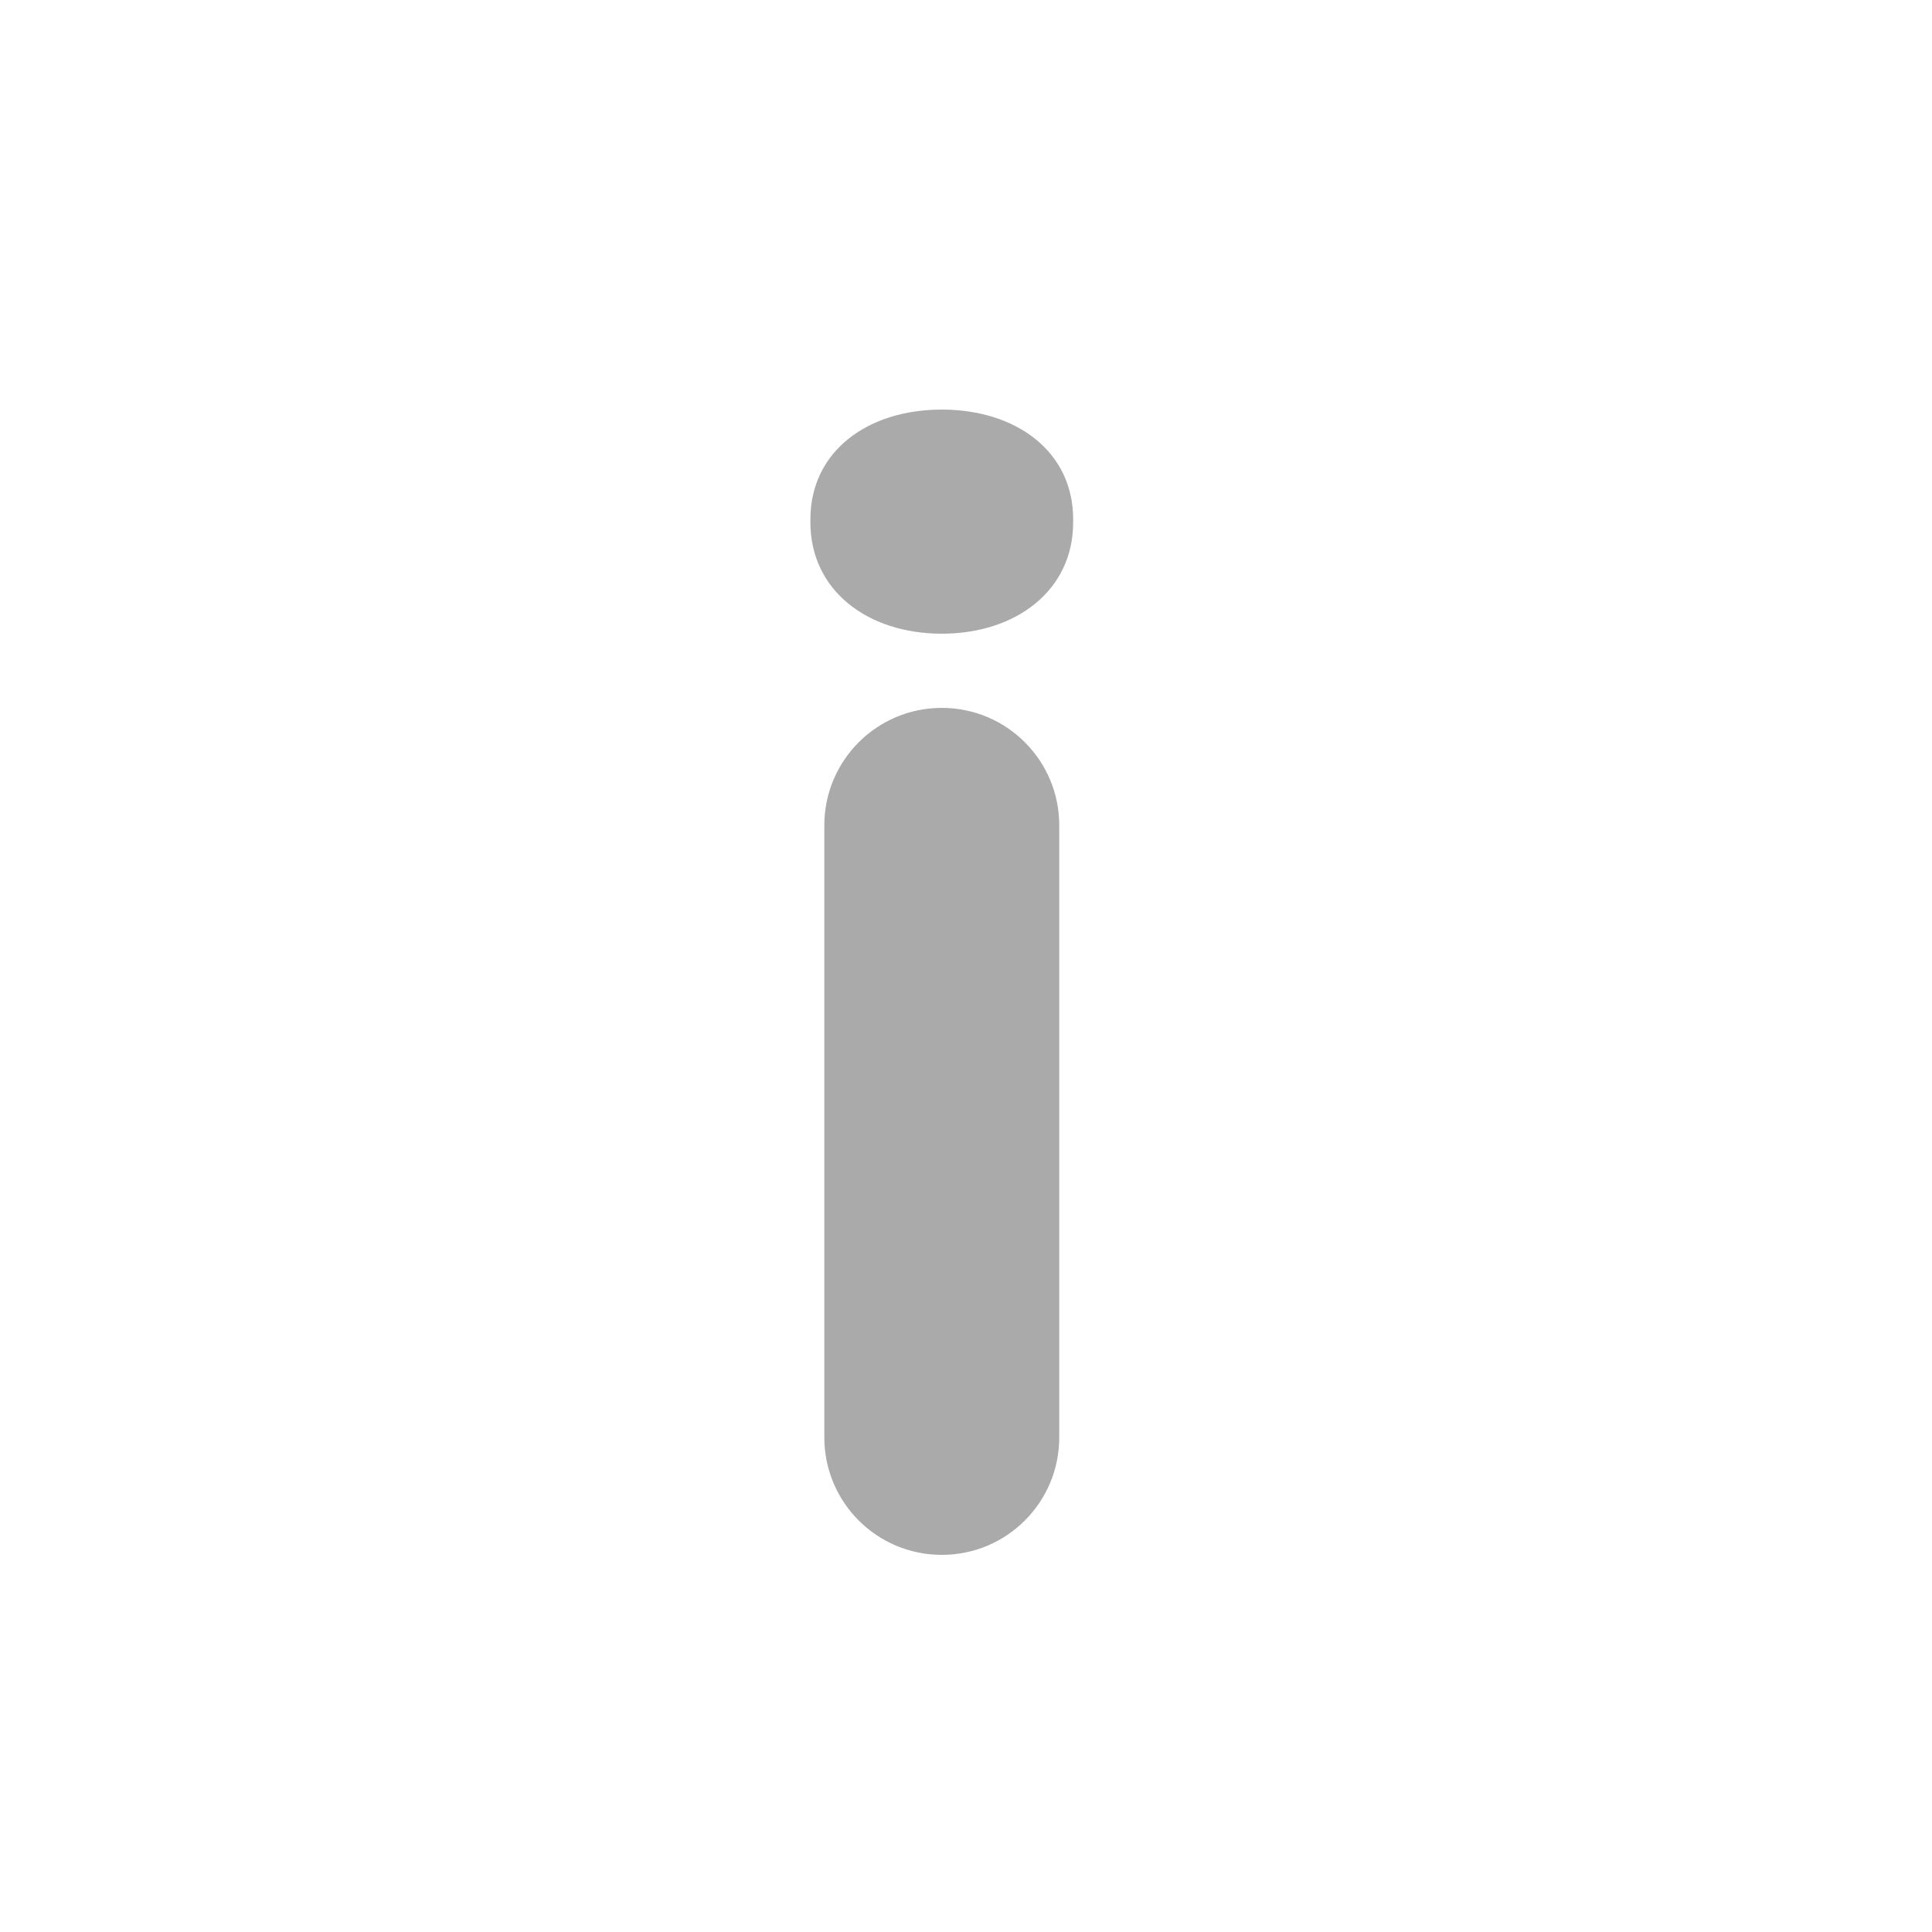
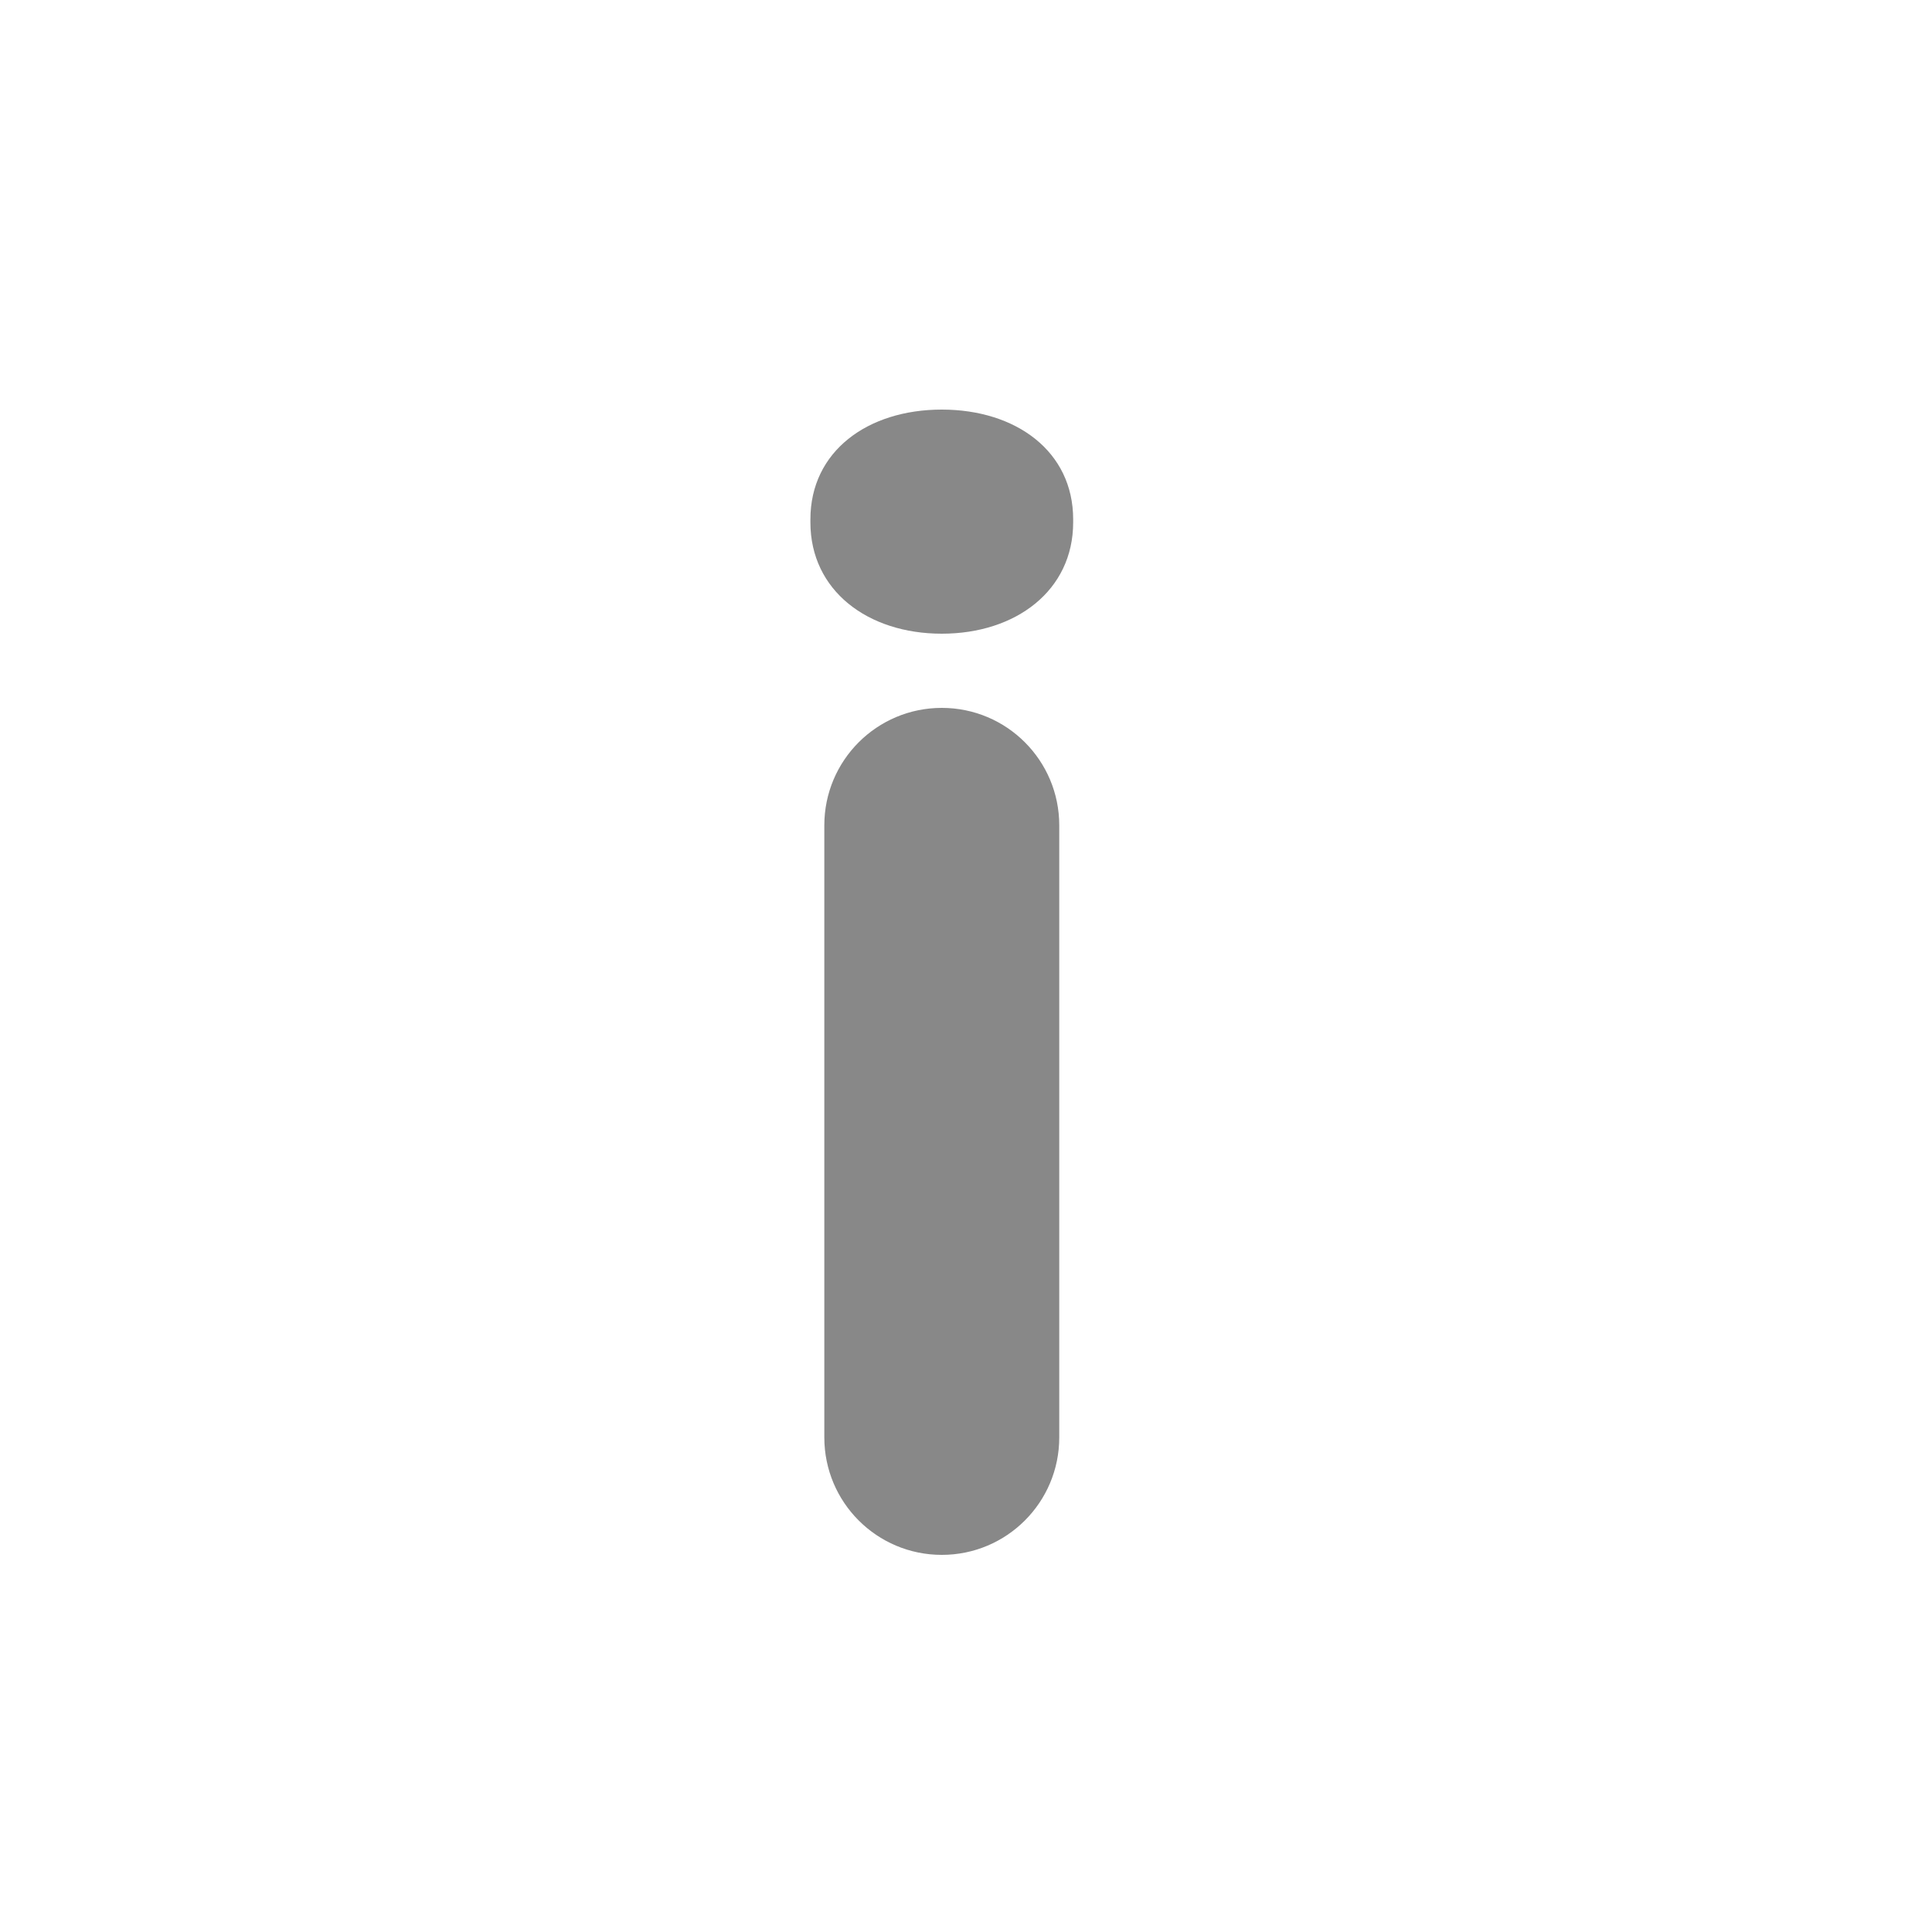
<svg xmlns="http://www.w3.org/2000/svg" width="30px" height="30px" viewBox="0 0 30 30" version="1.1">
  <defs />
  <g id="Page-1" stroke="none" stroke-width="1" fill="none" fill-rule="evenodd">
-     <g id="intro" fill="#AAAAAA">
+     <g id="intro" fill="#888888">
      <path d="M12.584,8.112 C12.584,9.168 13.472,9.84 14.624,9.84 C15.776,9.84 16.664,9.168 16.664,8.112 L16.664,8.064 C16.664,7.008 15.776,6.36 14.624,6.36 C13.472,6.36 12.584,7.008 12.584,8.064 L12.584,8.112 Z M12.8,22.32 C12.8,23.328 13.616,24.144 14.624,24.144 C15.632,24.144 16.448,23.328 16.448,22.32 L16.448,12.816 C16.448,11.808 15.632,10.992 14.624,10.992 C13.616,10.992 12.8,11.808 12.8,12.816 L12.8,22.32 Z" id="i" />
    </g>
  </g>
</svg>
